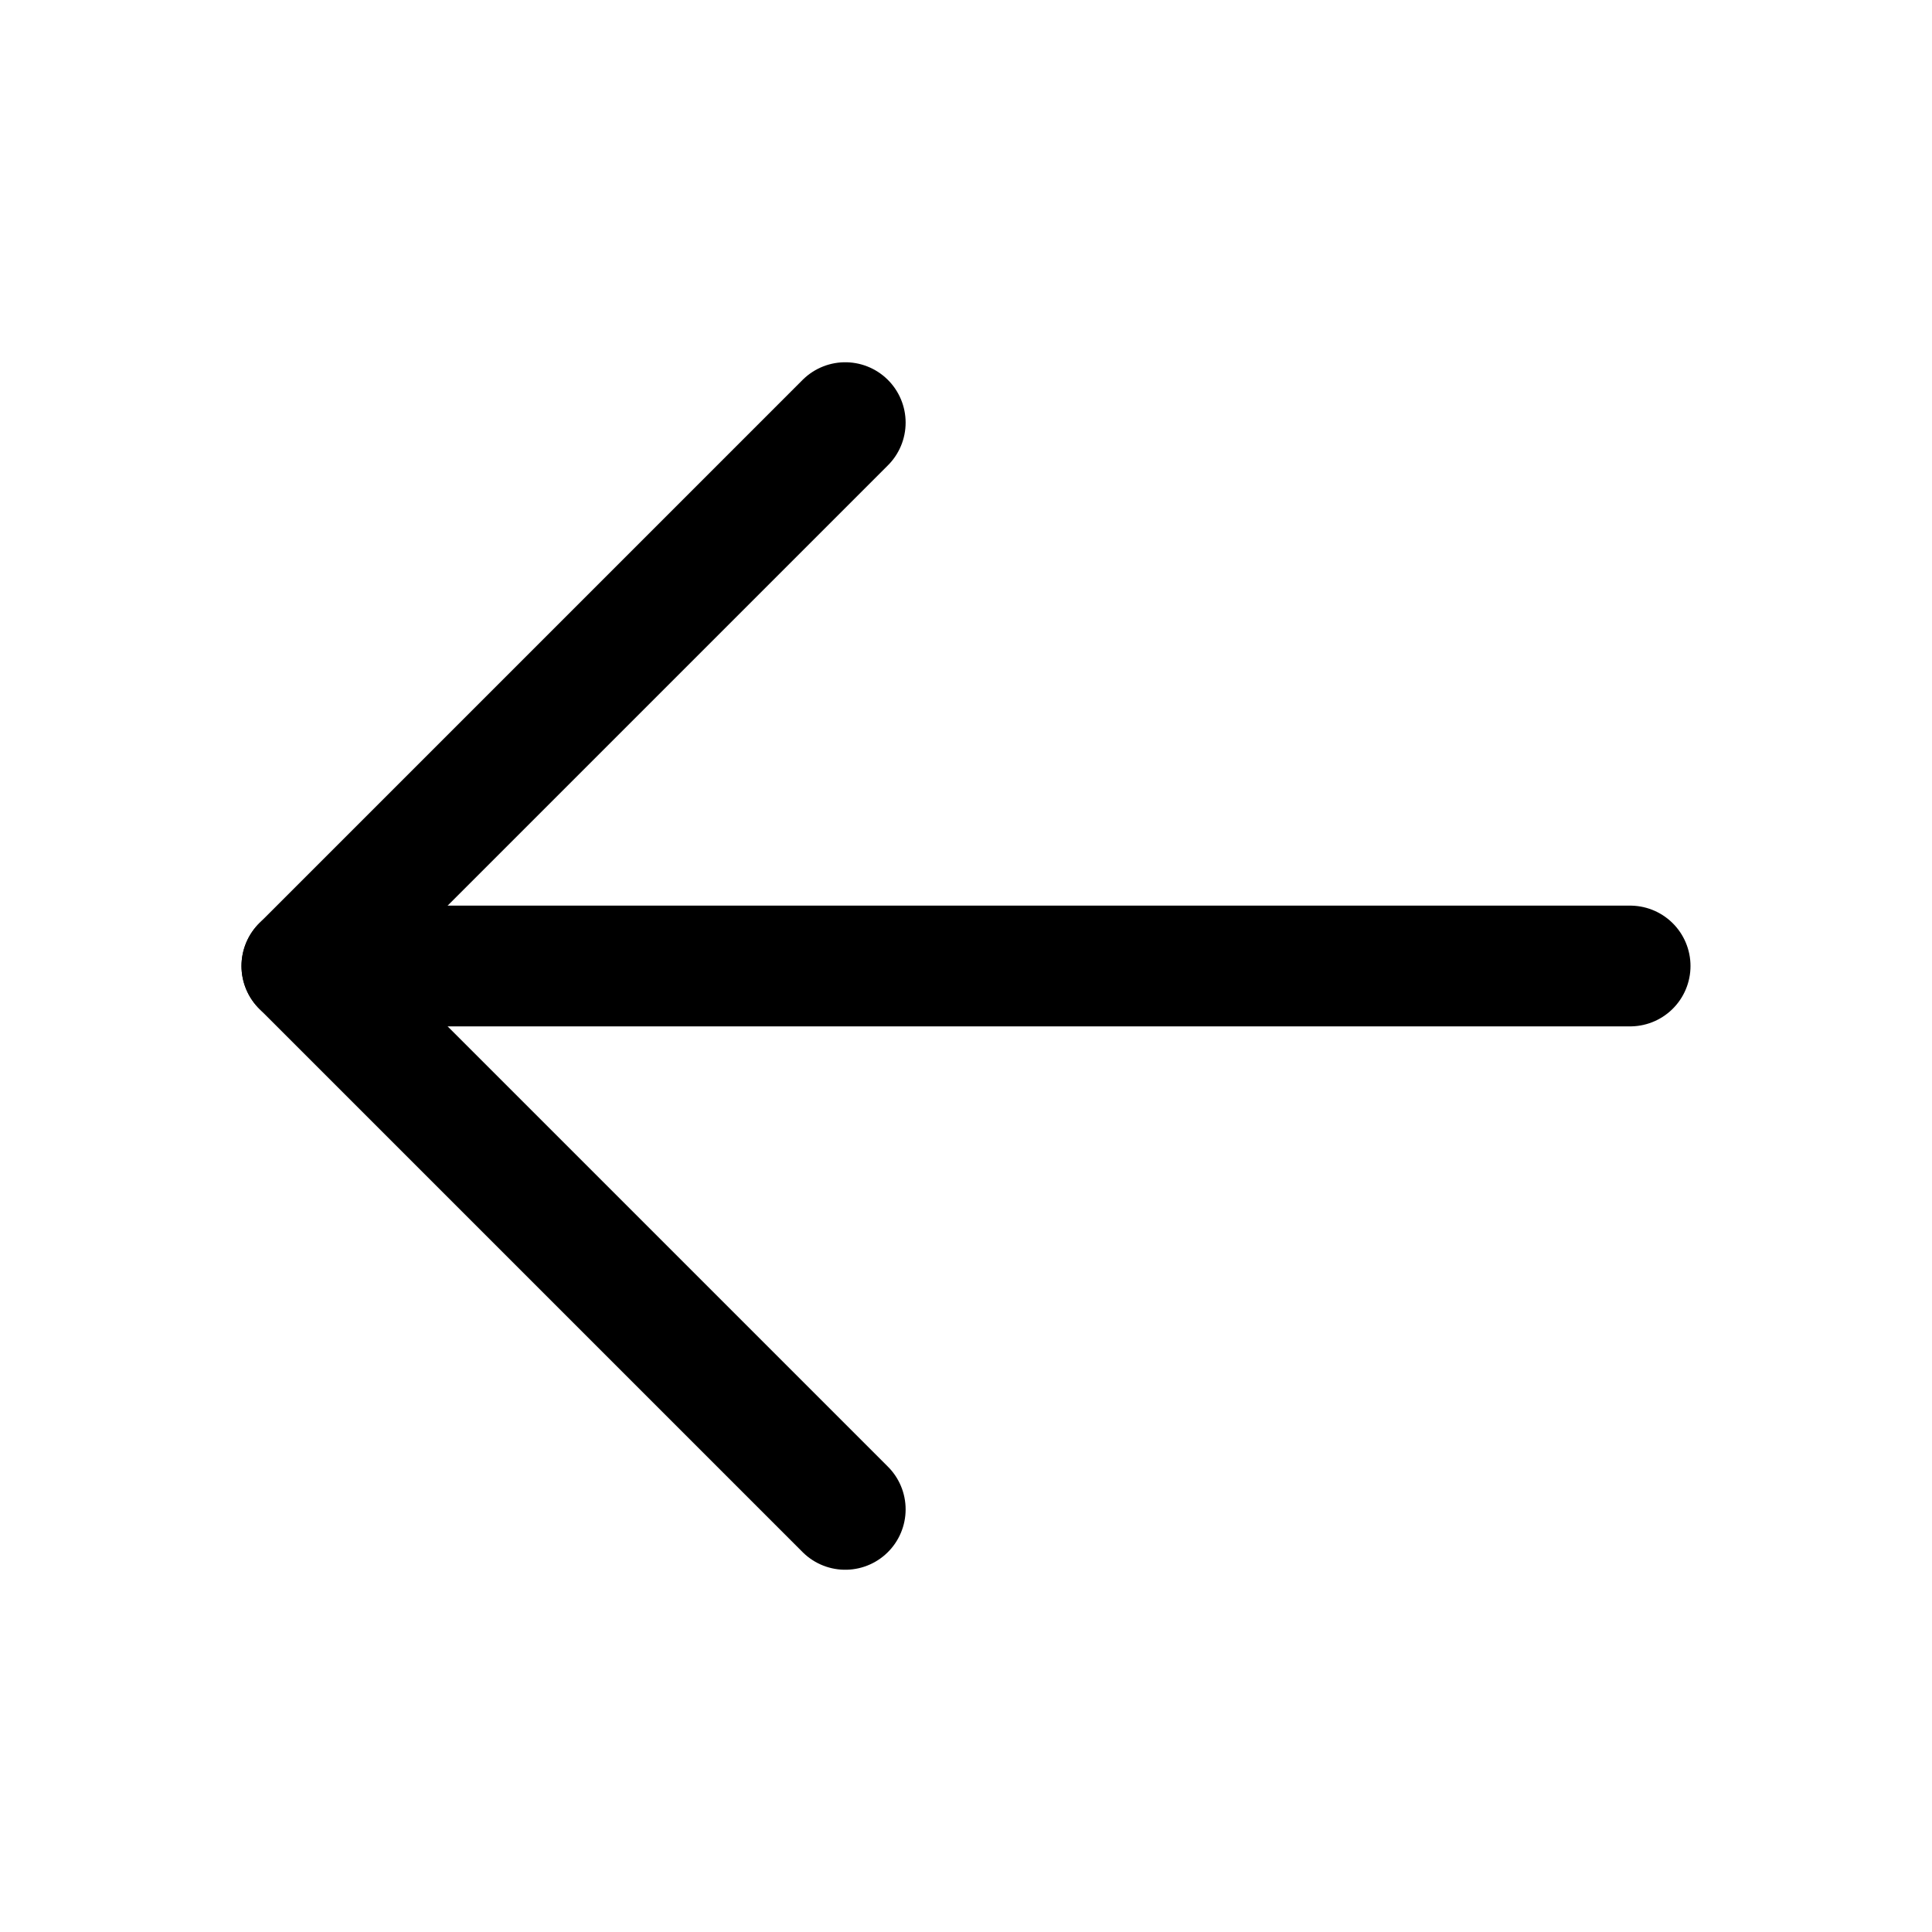
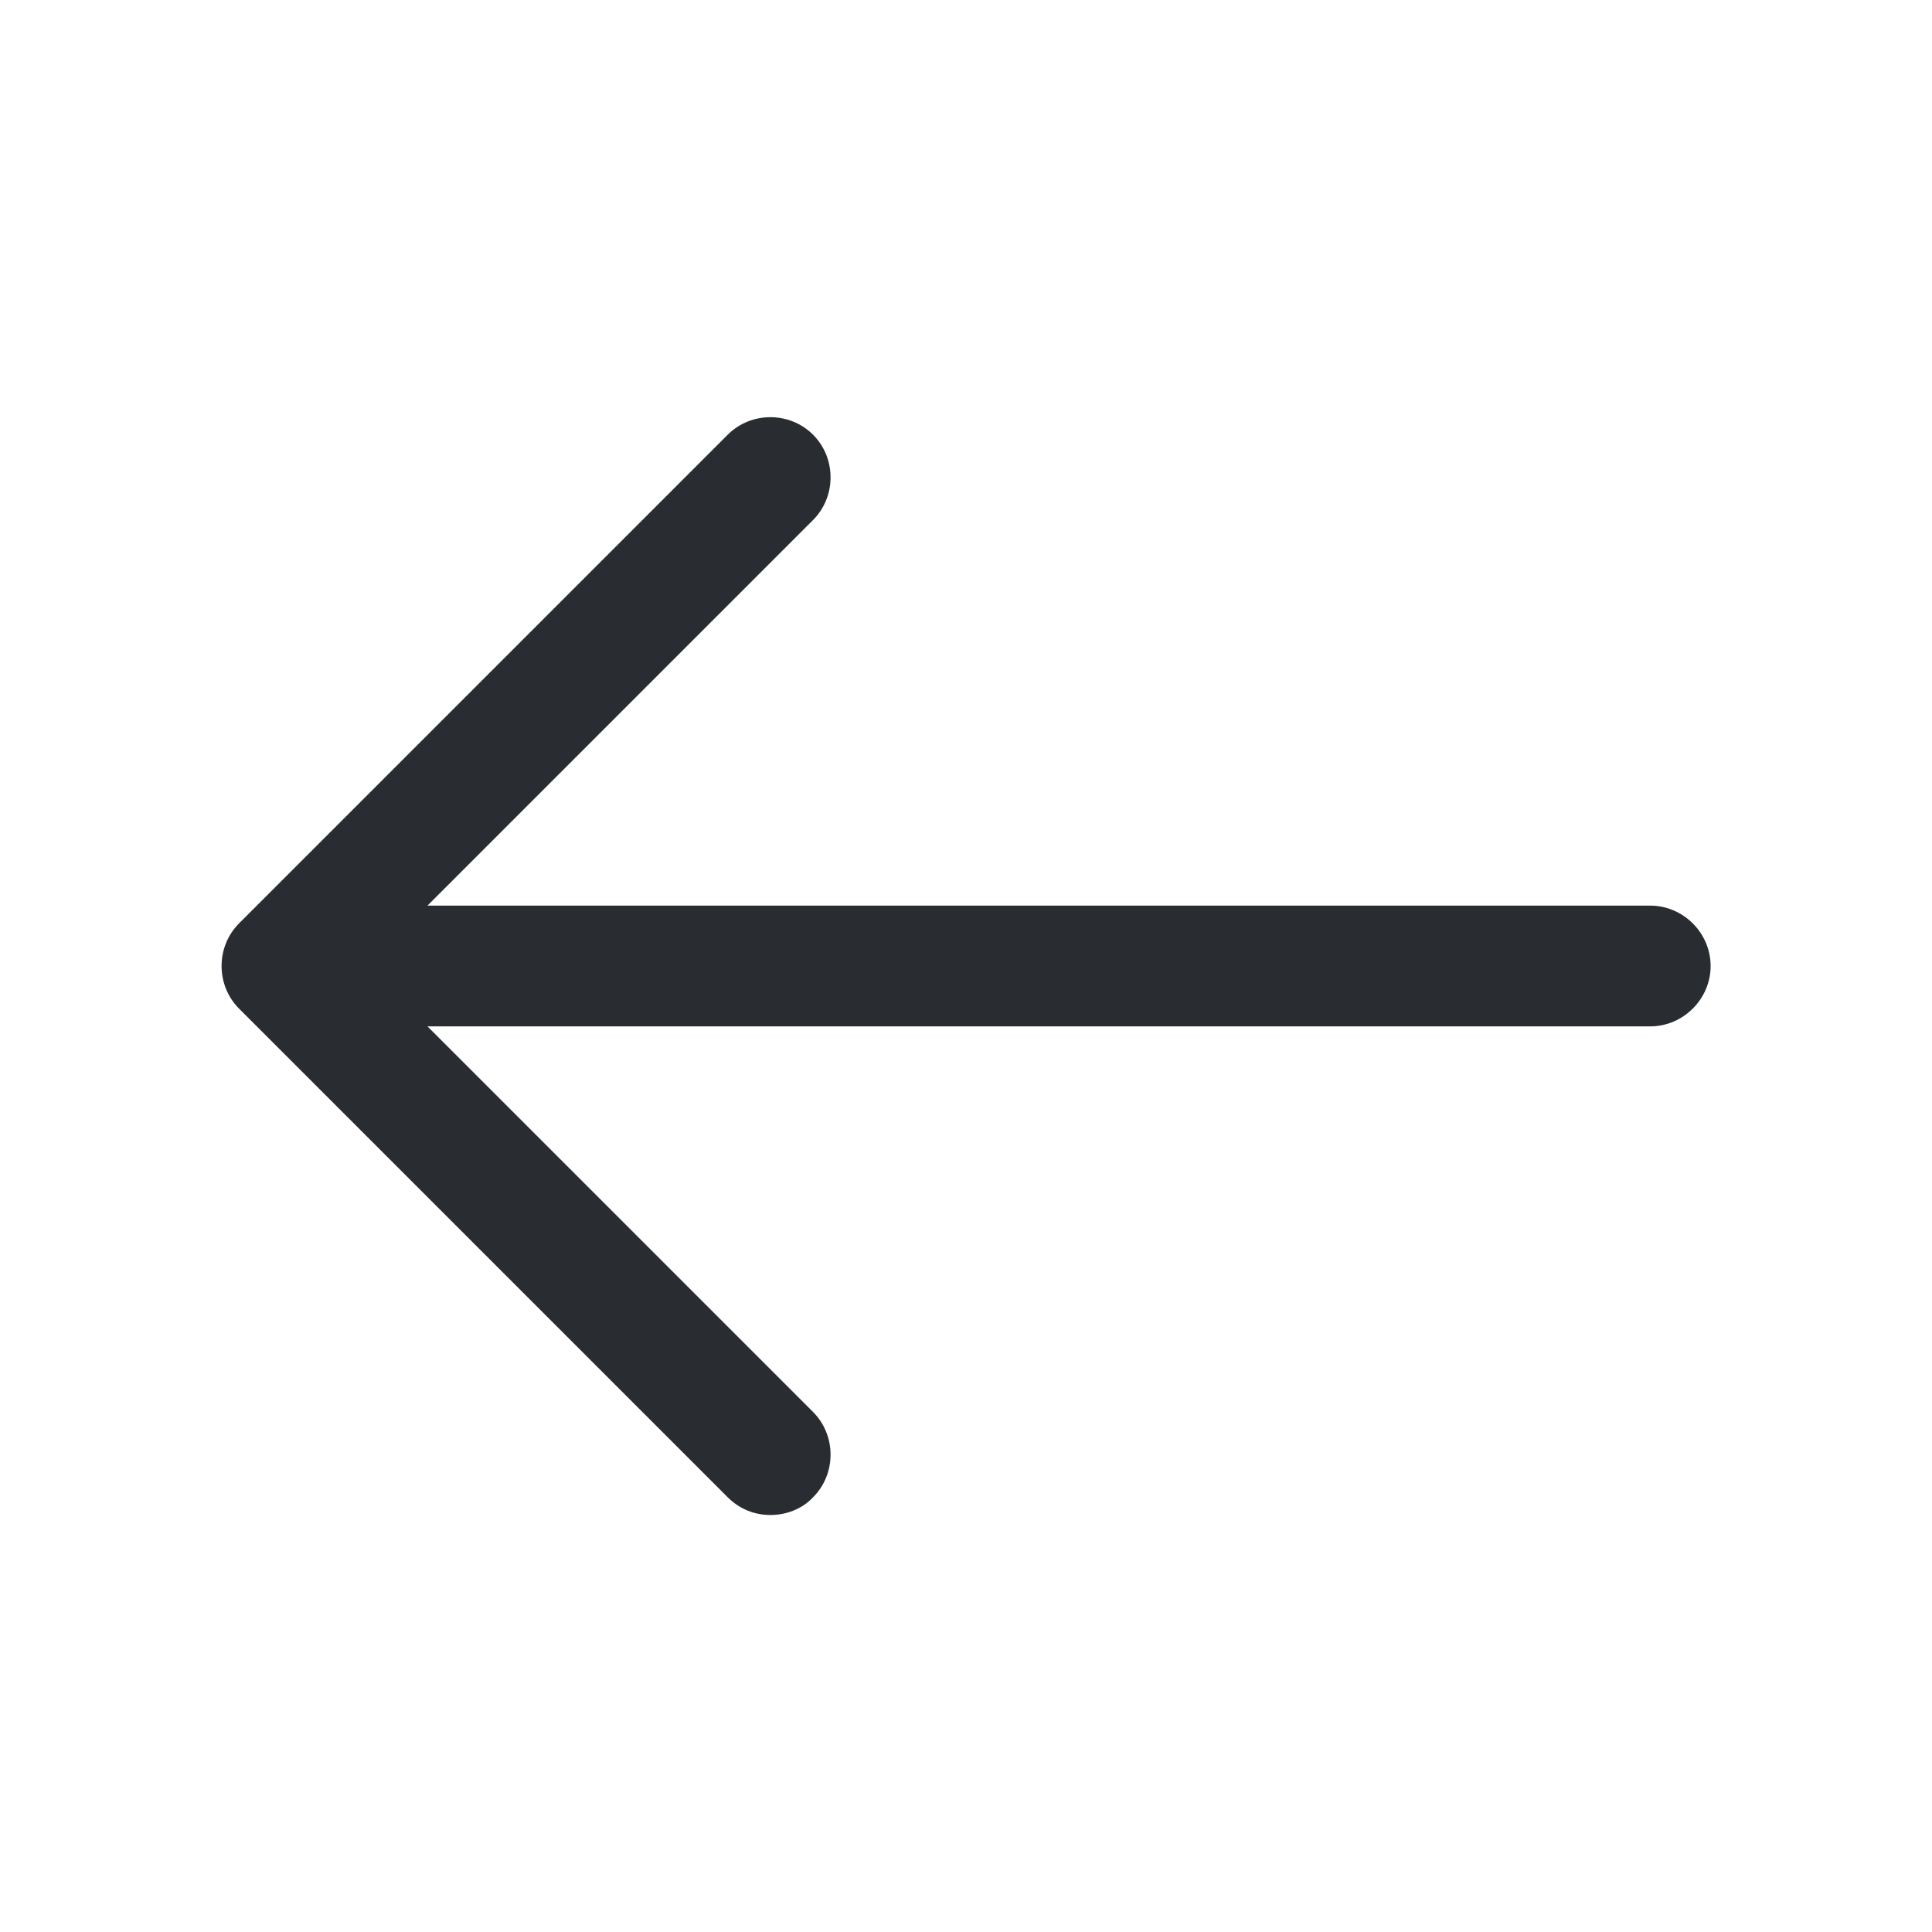
- <svg xmlns="http://www.w3.org/2000/svg" width="32" height="32" viewBox="0 0 32 32" fill="none">
-   <path d="M27 16H5" stroke="black" stroke-width="2" stroke-linecap="round" stroke-linejoin="round" />
-   <path d="M14 7L5 16L14 25" stroke="black" stroke-width="2" stroke-linecap="round" stroke-linejoin="round" />
+ <svg xmlns="http://www.w3.org/2000/svg" width="24" height="24" viewBox="0 0 24 24" fill="none">
+   <path d="M9.57 18.82C9.38 18.82 9.19 18.75 9.04 18.6L2.97 12.53C2.68 12.24 2.68 11.76 2.97 11.47L9.04 5.4C9.33 5.11 9.81 5.11 10.1 5.4C10.39 5.69 10.39 6.17 10.1 6.46L4.56 12L10.1 17.54C10.39 17.83 10.39 18.31 10.1 18.6C9.96 18.75 9.76 18.82 9.57 18.82Z" fill="#292D32" />
+   <path d="M20.5 12.75H3.67C3.26 12.75 2.92 12.41 2.92 12C2.92 11.59 3.26 11.25 3.67 11.25H20.5C20.91 11.25 21.25 11.59 21.25 12C21.25 12.41 20.91 12.75 20.5 12.75Z" fill="#292D32" />
</svg>
